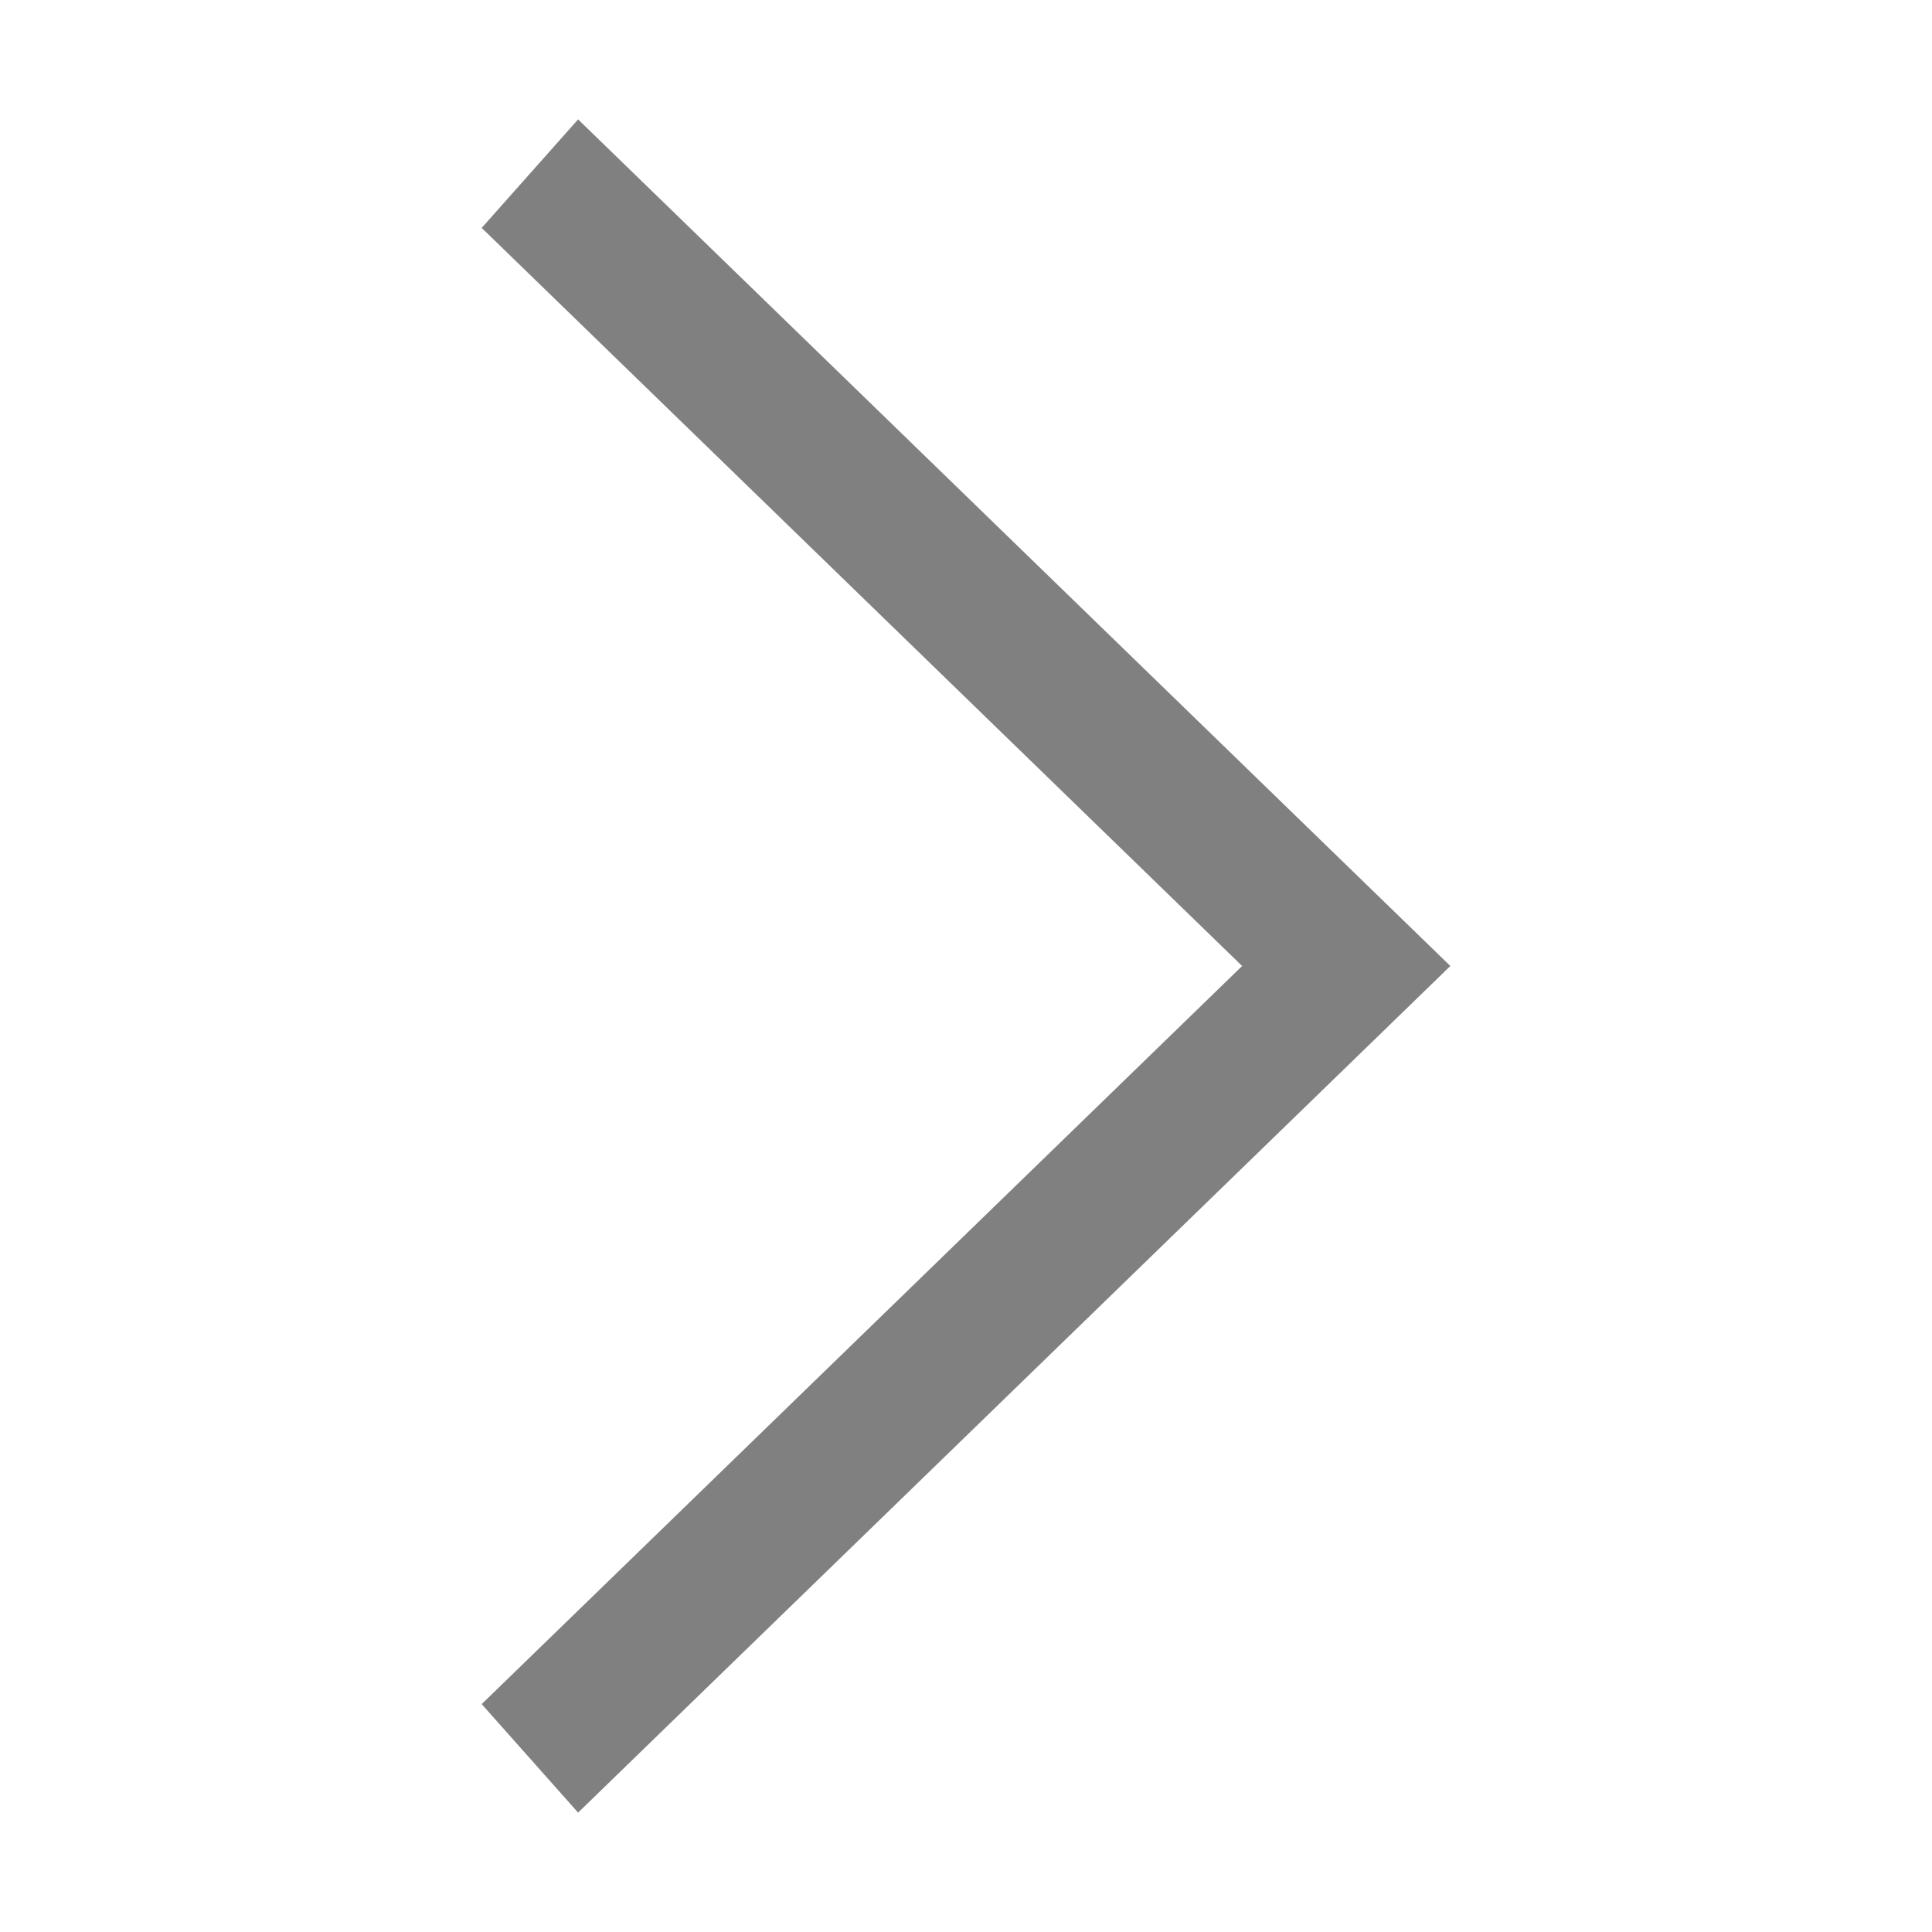
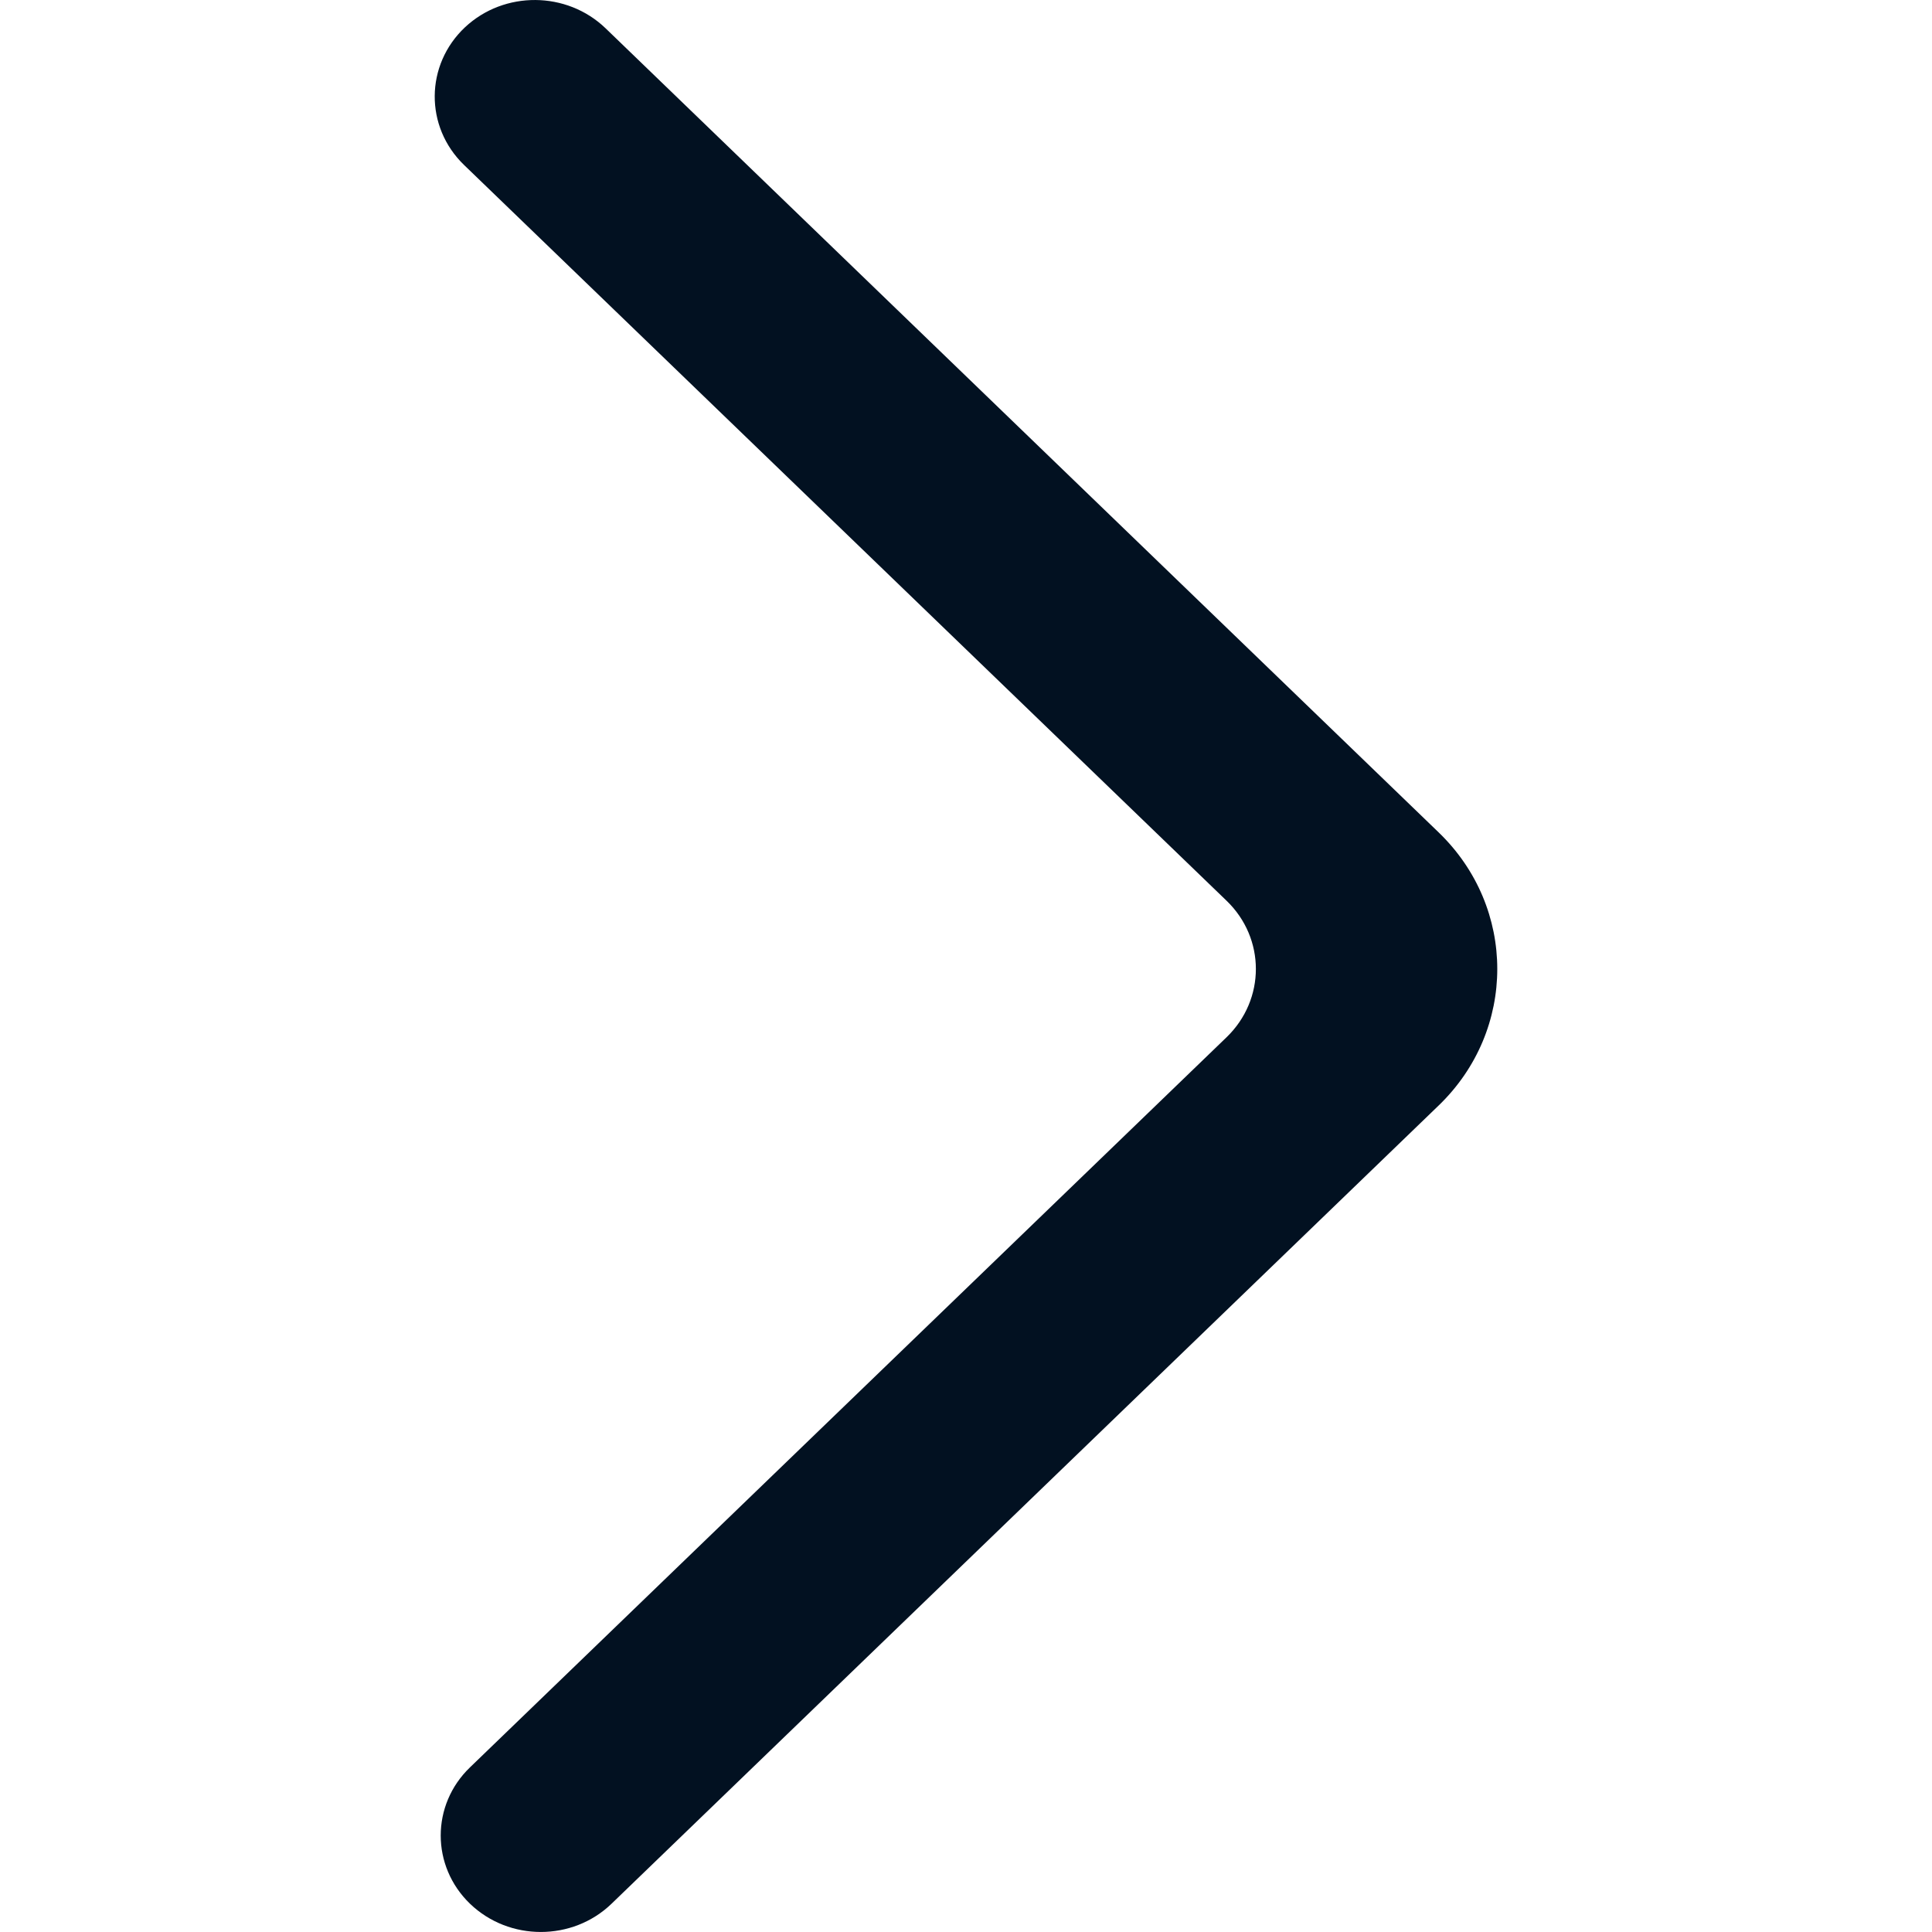
- <svg xmlns="http://www.w3.org/2000/svg" width="800px" height="800px" viewBox="0 0 1024 1024" class="icon" version="1.1" fill="#808080" stroke="#808080">
+ <svg xmlns="http://www.w3.org/2000/svg" width="100px" height="100px" viewBox="-4.5 0 20 20" version="1.1" fill="#021121">
  <g id="SVGRepo_bgCarrier" stroke-width="0" />
  <g id="SVGRepo_tracerCarrier" stroke-linecap="round" stroke-linejoin="round" />
  <g id="SVGRepo_iconCarrier">
-     <path d="M256 120.768L306.432 64 768 512l-461.568 448L256 903.232 659.072 512z" fill="#" />
+     <defs> </defs>
+     <g id="Page-1" stroke-width="0" fill="none" fill-rule="evenodd">
+       <g id="Dribbble-Light-Preview" transform="translate(-305, -6679)" fill="#021121">
+         <g id="icons" transform="translate(56, 160)">
+           <path d="M249.366,6538.708 L249.366,6538.708 C249.771,6539.097 250.426,6539.097 250.83,6538.708 L259.393,6530.444 C260.202,6529.664 260.202,6528.397 259.393,6527.617 L250.768,6519.292 C250.367,6518.907 249.72,6518.902 249.314,6519.282 L249.314,6519.282 C248.9,6519.671 248.895,6520.312 249.303,6520.707 L257.197,6528.324 C257.602,6528.714 257.602,6529.347 257.197,6529.738 L249.366,6537.295 C248.961,6537.684 248.961,6538.318 249.366,6538.708" id="arrow_right-[#021121]"> </path>
+         </g>
+       </g>
+     </g>
  </g>
</svg>
